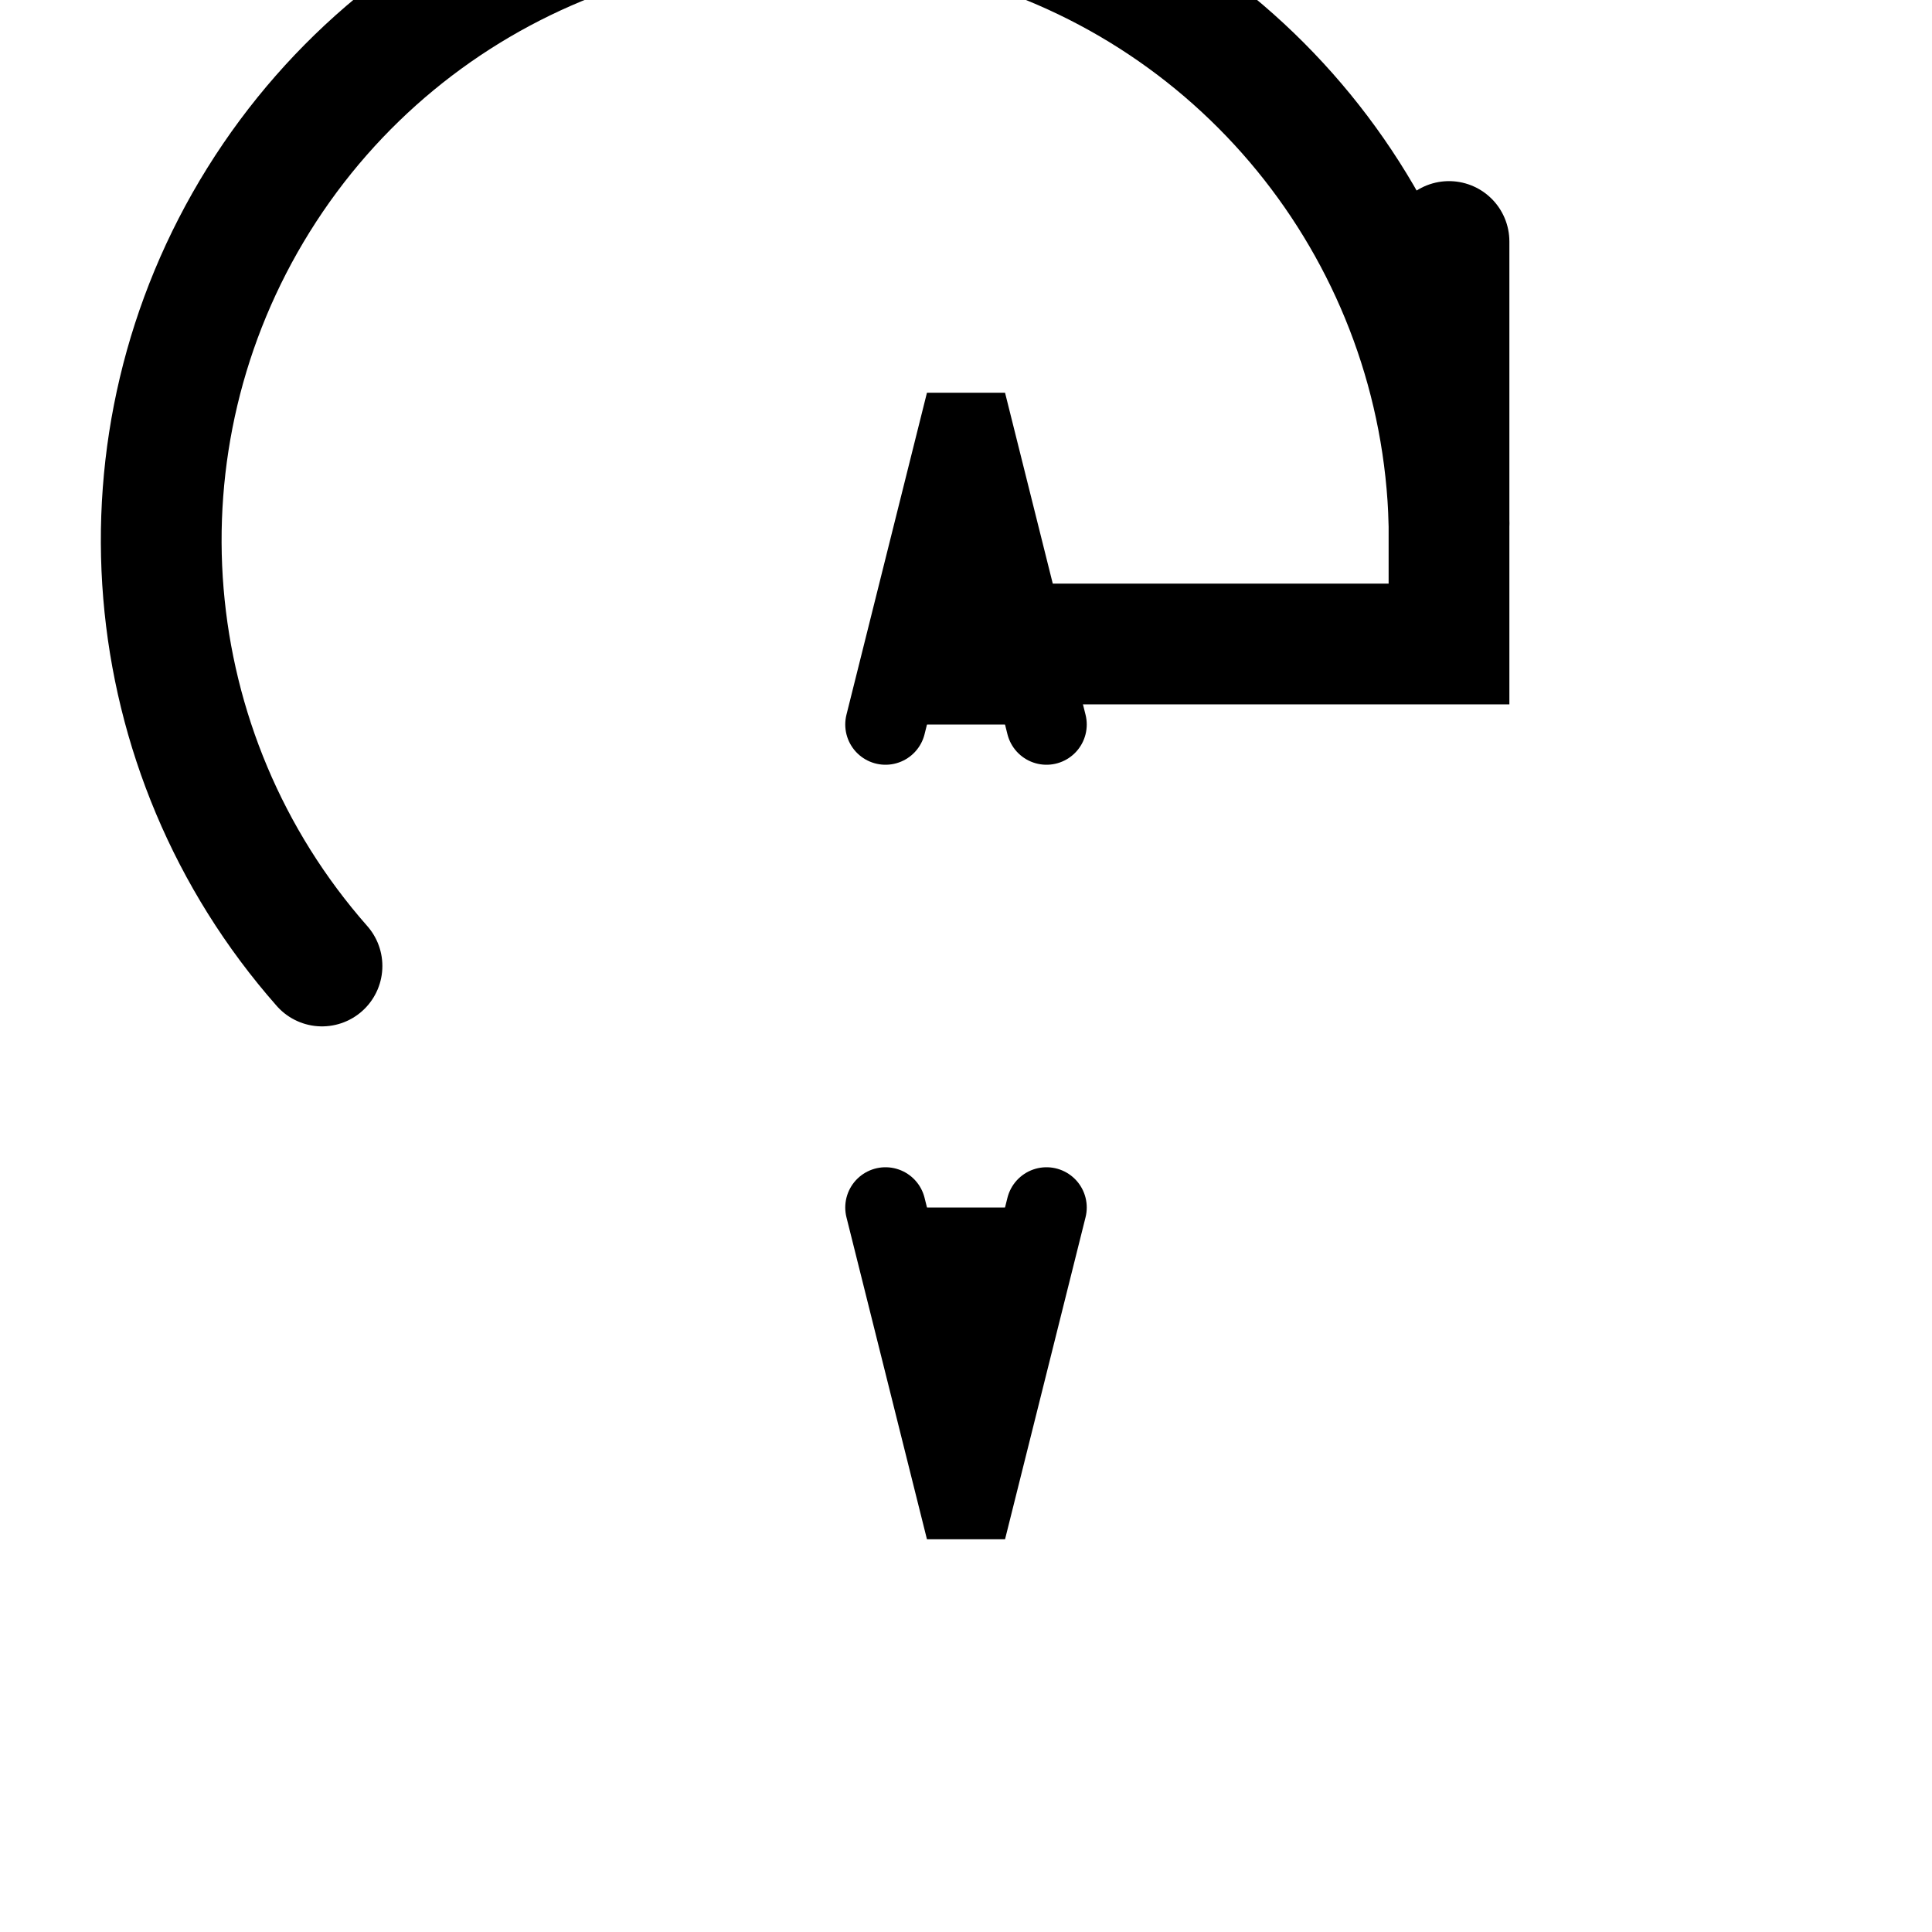
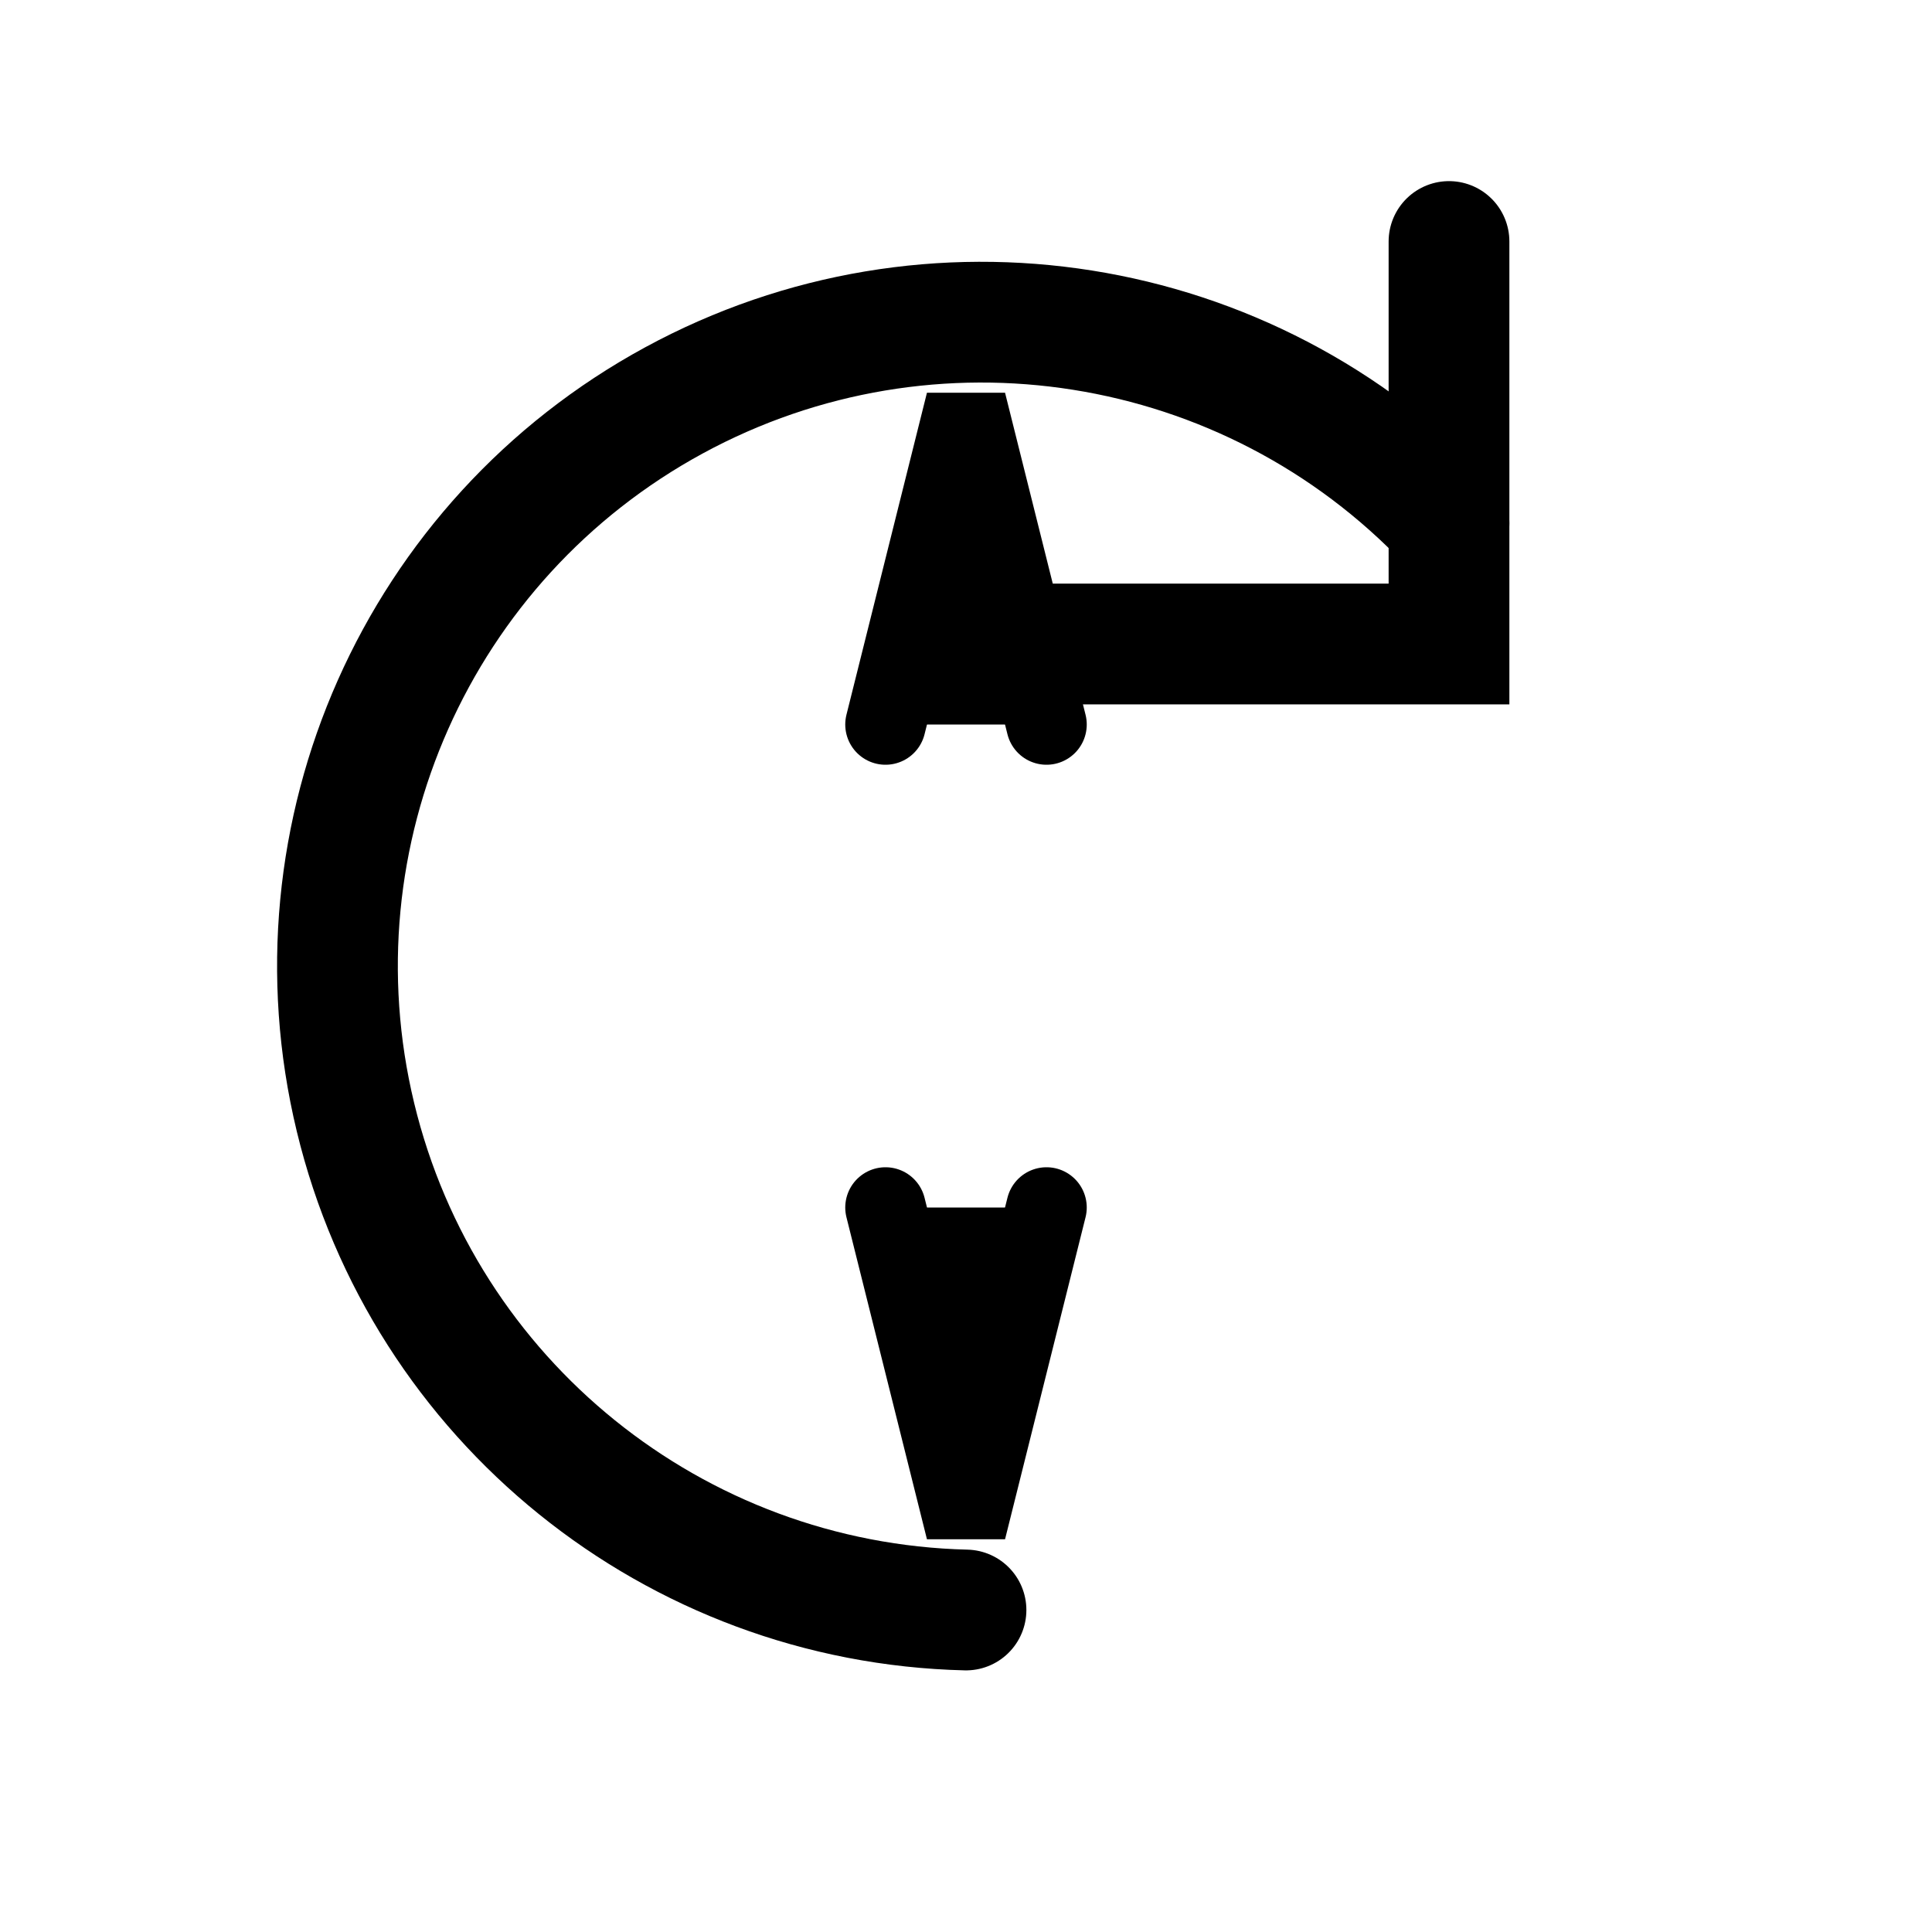
<svg xmlns="http://www.w3.org/2000/svg" viewBox="0 0 24 24" width="24" height="24">
-   <path d="M4 12a8 8 0 1114-5.5" stroke="#000000" stroke-width="1.5" fill="none" stroke-linecap="round" />
+   <path d="M12 20a8 8 0 116-13.5" stroke="#000000" stroke-width="1.5" fill="none" stroke-linecap="round" />
  <path d="M18 3l0 5-5 0" stroke="#000000" stroke-width="1.5" stroke-linecap="round" fill="none" />
  <path d="M11 9l1-4 1 4M11 15l1 4 1-4" stroke="#000000" stroke-width="1" stroke-linecap="round" />
</svg>
